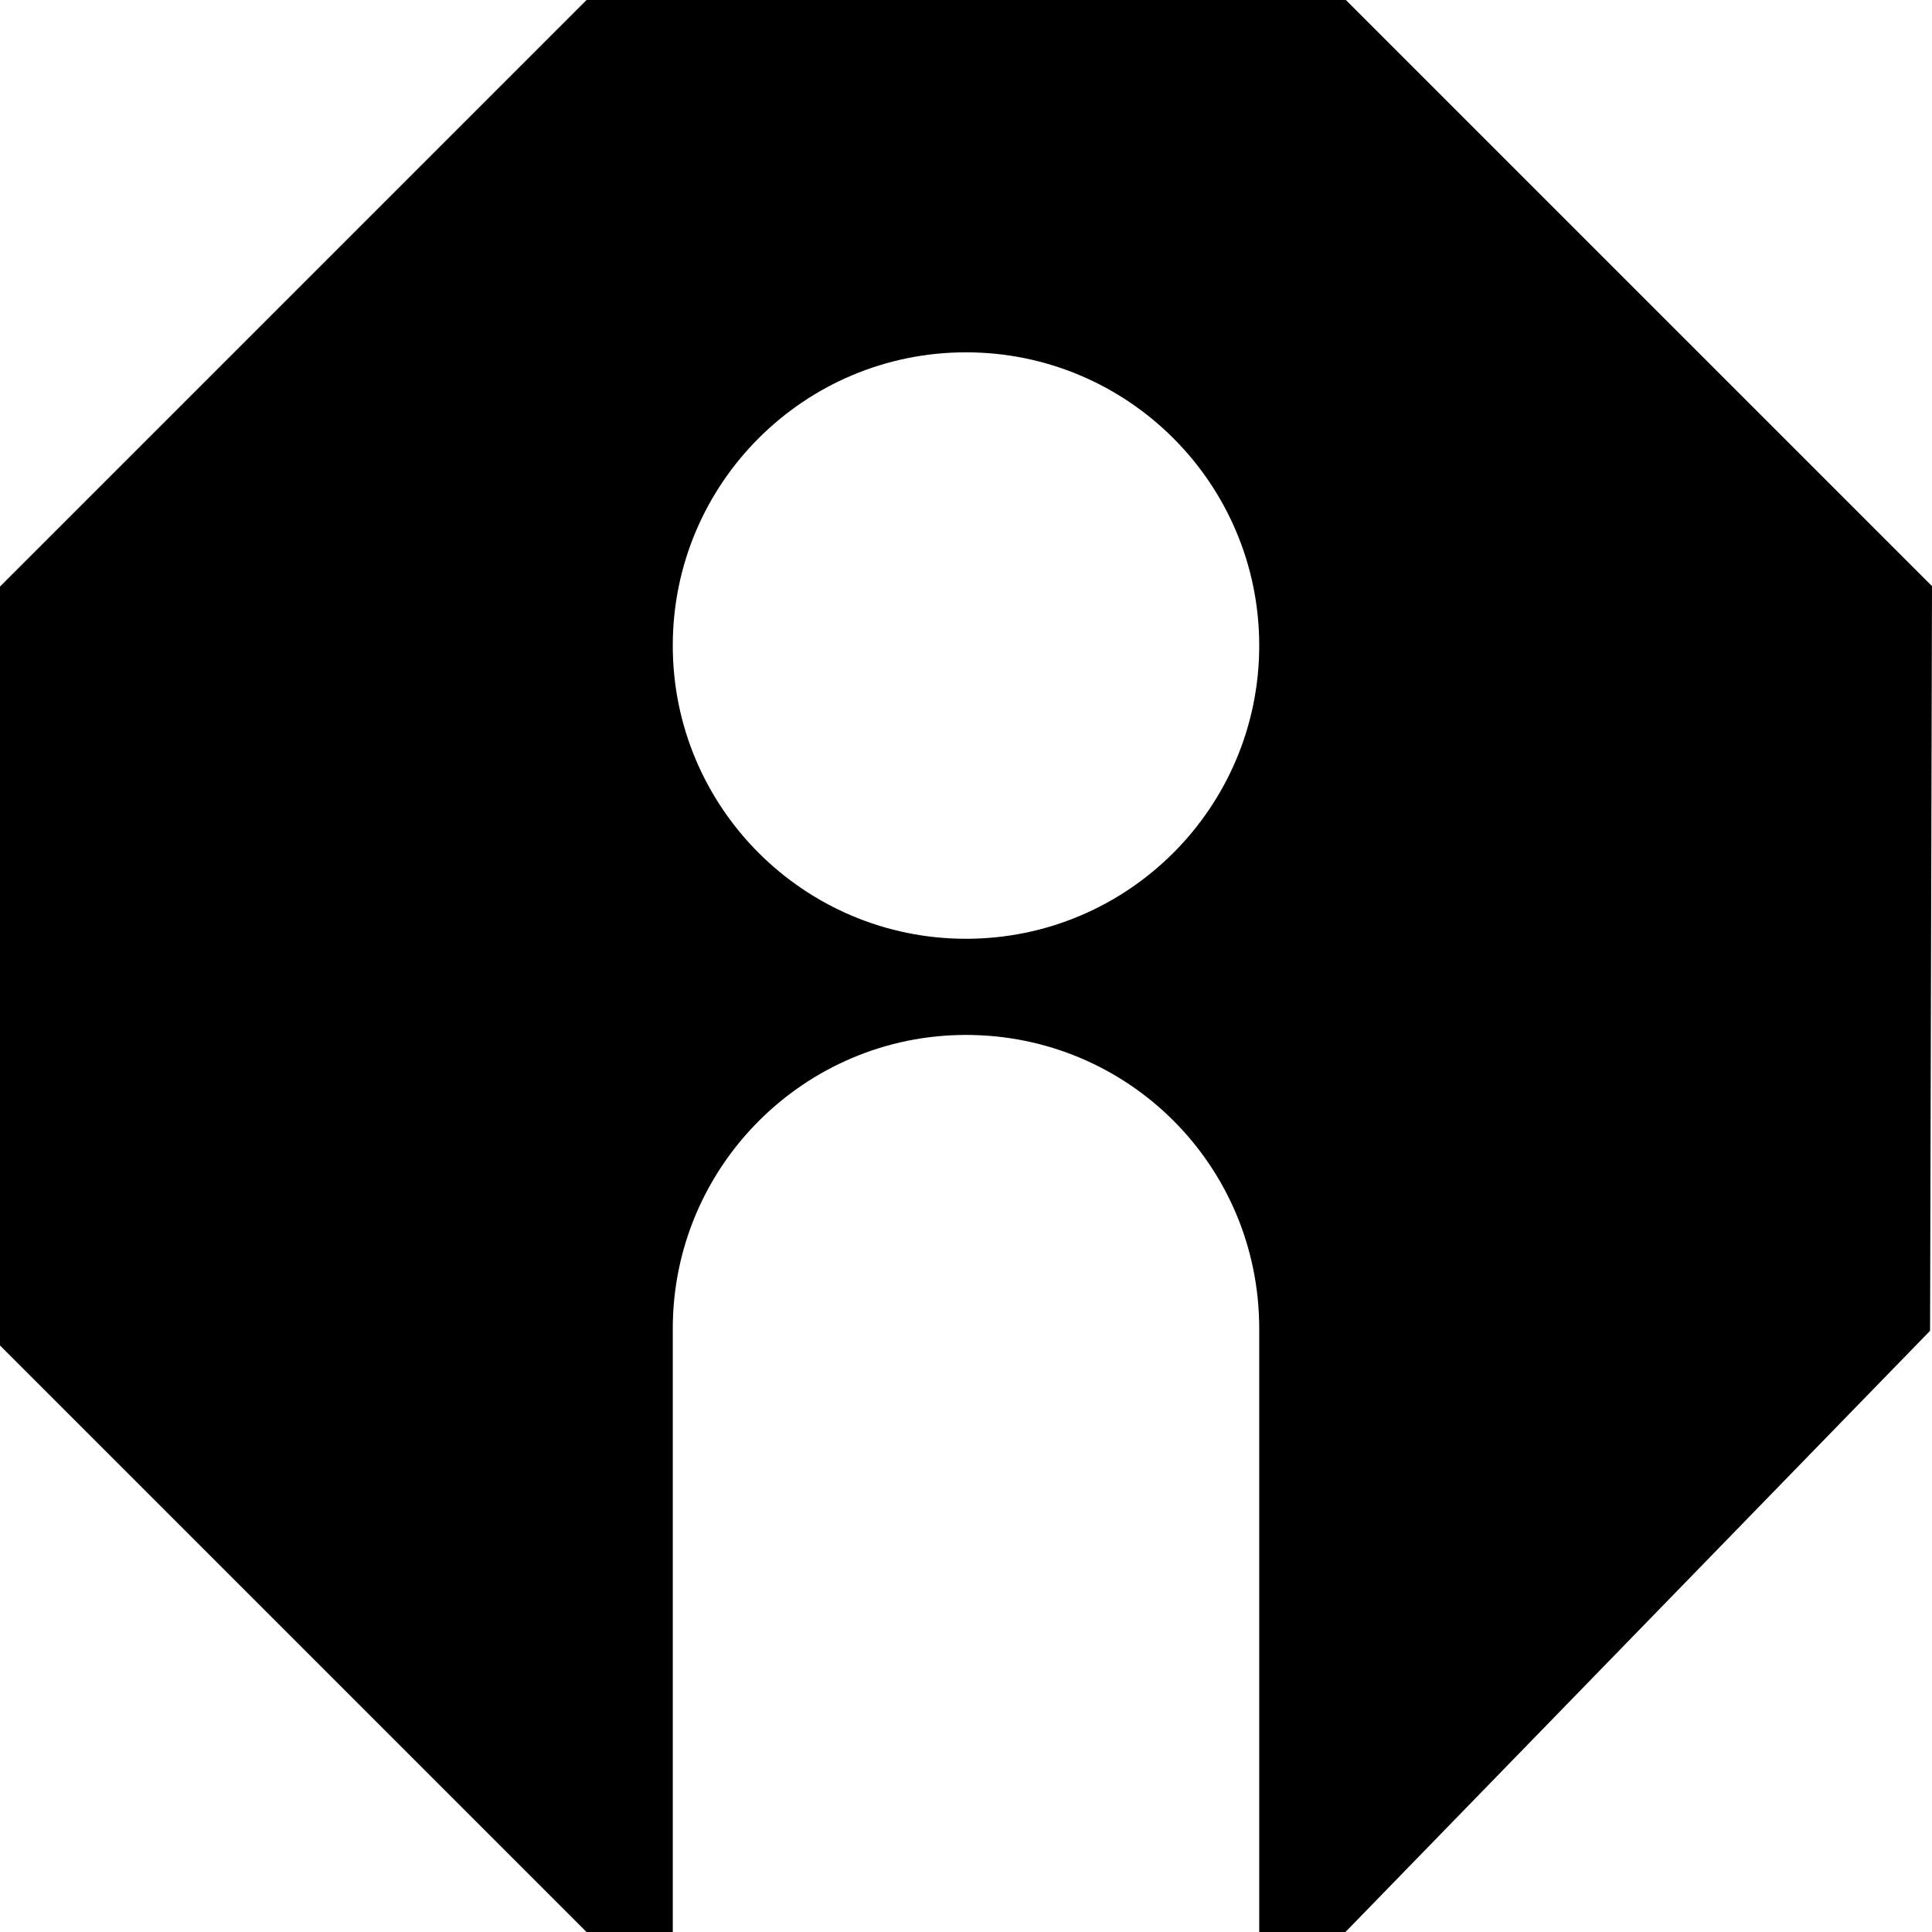
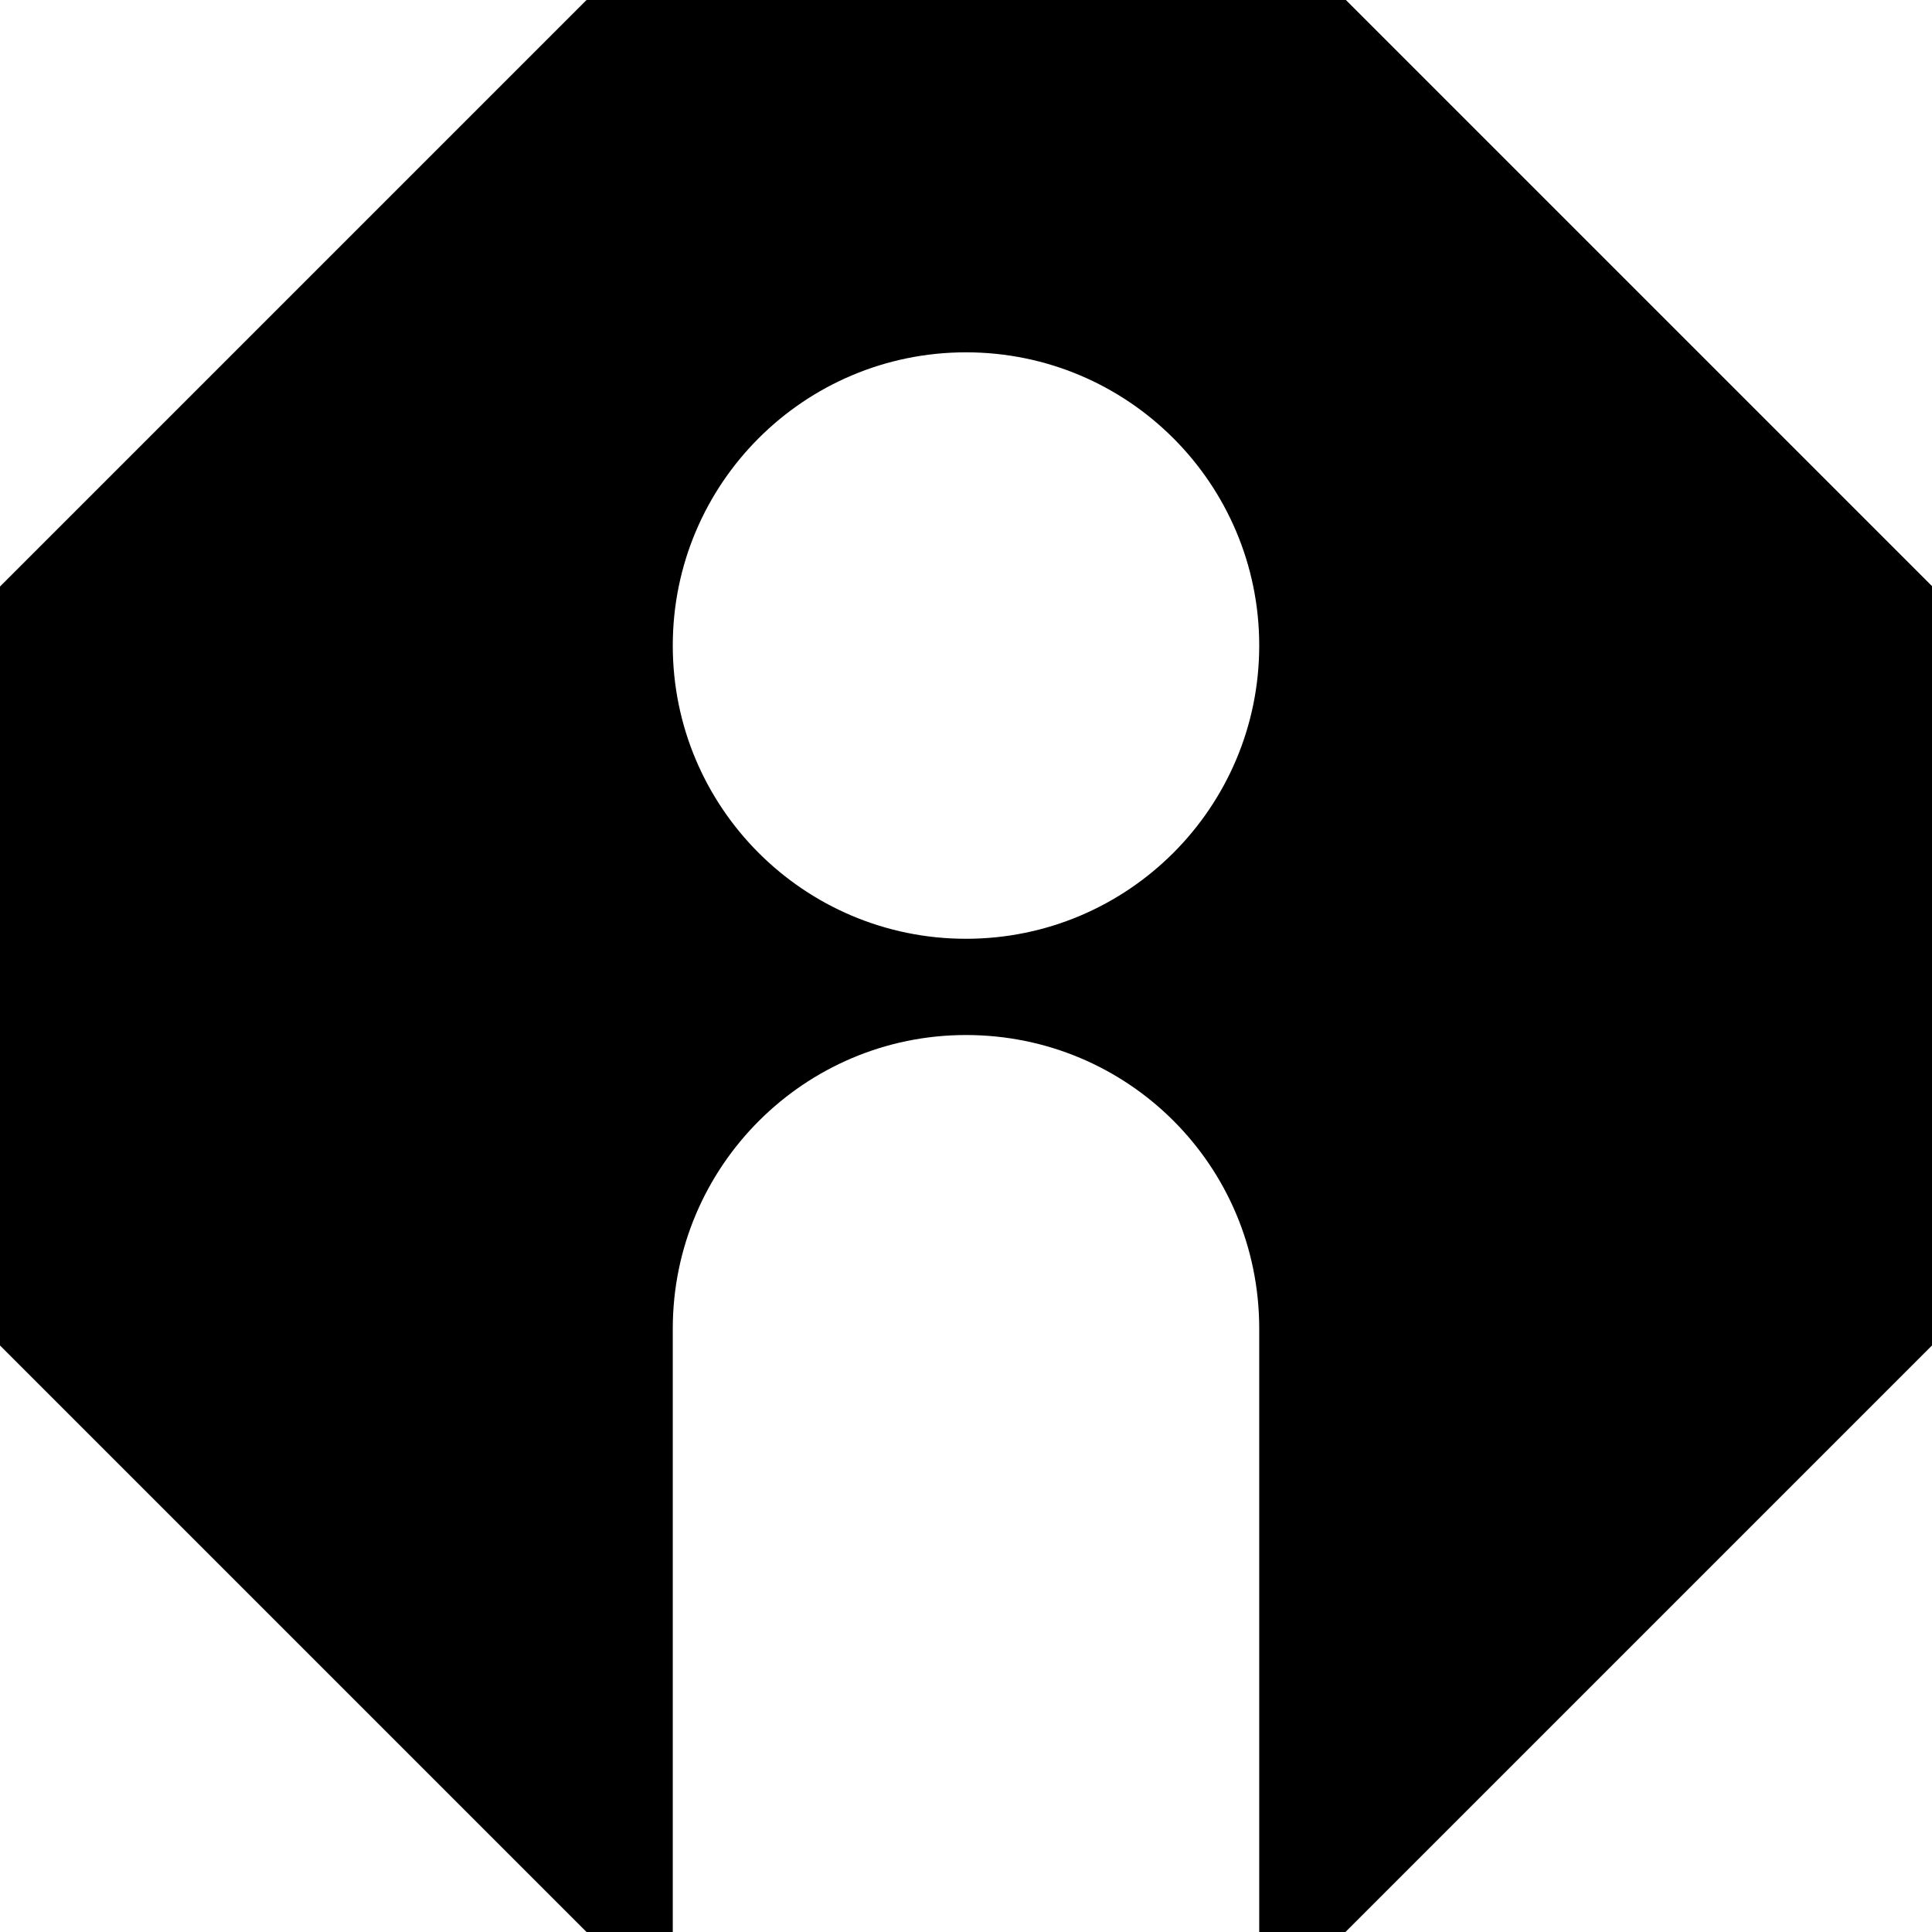
- <svg xmlns="http://www.w3.org/2000/svg" version="1.1" viewBox="0 0 22 22" height="22px" width="22px">
-   <path d="m 11,10.69 c 1.844,0 3.339,-1.495 3.339,-3.339 0,-1.844 -1.495,-3.339 -3.339,-3.339 -1.844,0 -3.339,1.495 -3.339,3.339 0,1.844 1.495,3.339 3.339,3.339 z M 7.661,22 l 0,-6.87 c 0,-1.847 1.499,-3.345 3.339,-3.345 1.844,0 3.339,1.485 3.339,3.345 l 0,6.87 0.982,0 L 21.978,15.154 22,6.674 15.326,2e-4 6.679,0 0,6.679 0,15.321 6.679,22 Z" style="fill-rule:evenodd;" />
+ <svg xmlns="http://www.w3.org/2000/svg" width="22px" height="22px" viewBox="0 0 22 22" version="1.1">
+   <defs />
+   <g id="Page-1" stroke="none" stroke-width="1" fill="none" fill-rule="evenodd">
+     <g id="istop" fill="#000000">
+       <path d="M3.339,22 L0,22 L0,0 L3.339,0 L0,0 L3.21839719e-07,6.679 L6.679,0 L3.339,0 L22,0 L15.326,0 L22,6.674 L22,22 L18.661,22 L15.321,22 L22,15.321 L22,22 L18.661,22 L3.339,22 L6.679,22 L3.21839719e-07,15.321 L0,22 L3.339,22 L3.339,22 L3.339,22 L3.339,22 Z M14.339,7.351 C14.339,5.507 12.844,4.012 11,4.012 C9.156,4.012 7.661,5.507 7.661,7.351 C7.661,9.195 9.156,10.69 11,10.69 C12.844,10.69 14.339,9.195 14.339,7.351 L14.339,7.351 Z M7.661,15.13 C7.661,13.283 9.16,11.786 11,11.786 C12.844,11.786 14.339,13.271 14.339,15.13 L14.339,22 L7.661,22 L7.661,15.13 L7.661,15.13 L7.661,15.13 L7.661,15.13 Z" id="Rectangle-37-Copy" />
+     </g>
+   </g>
</svg>
